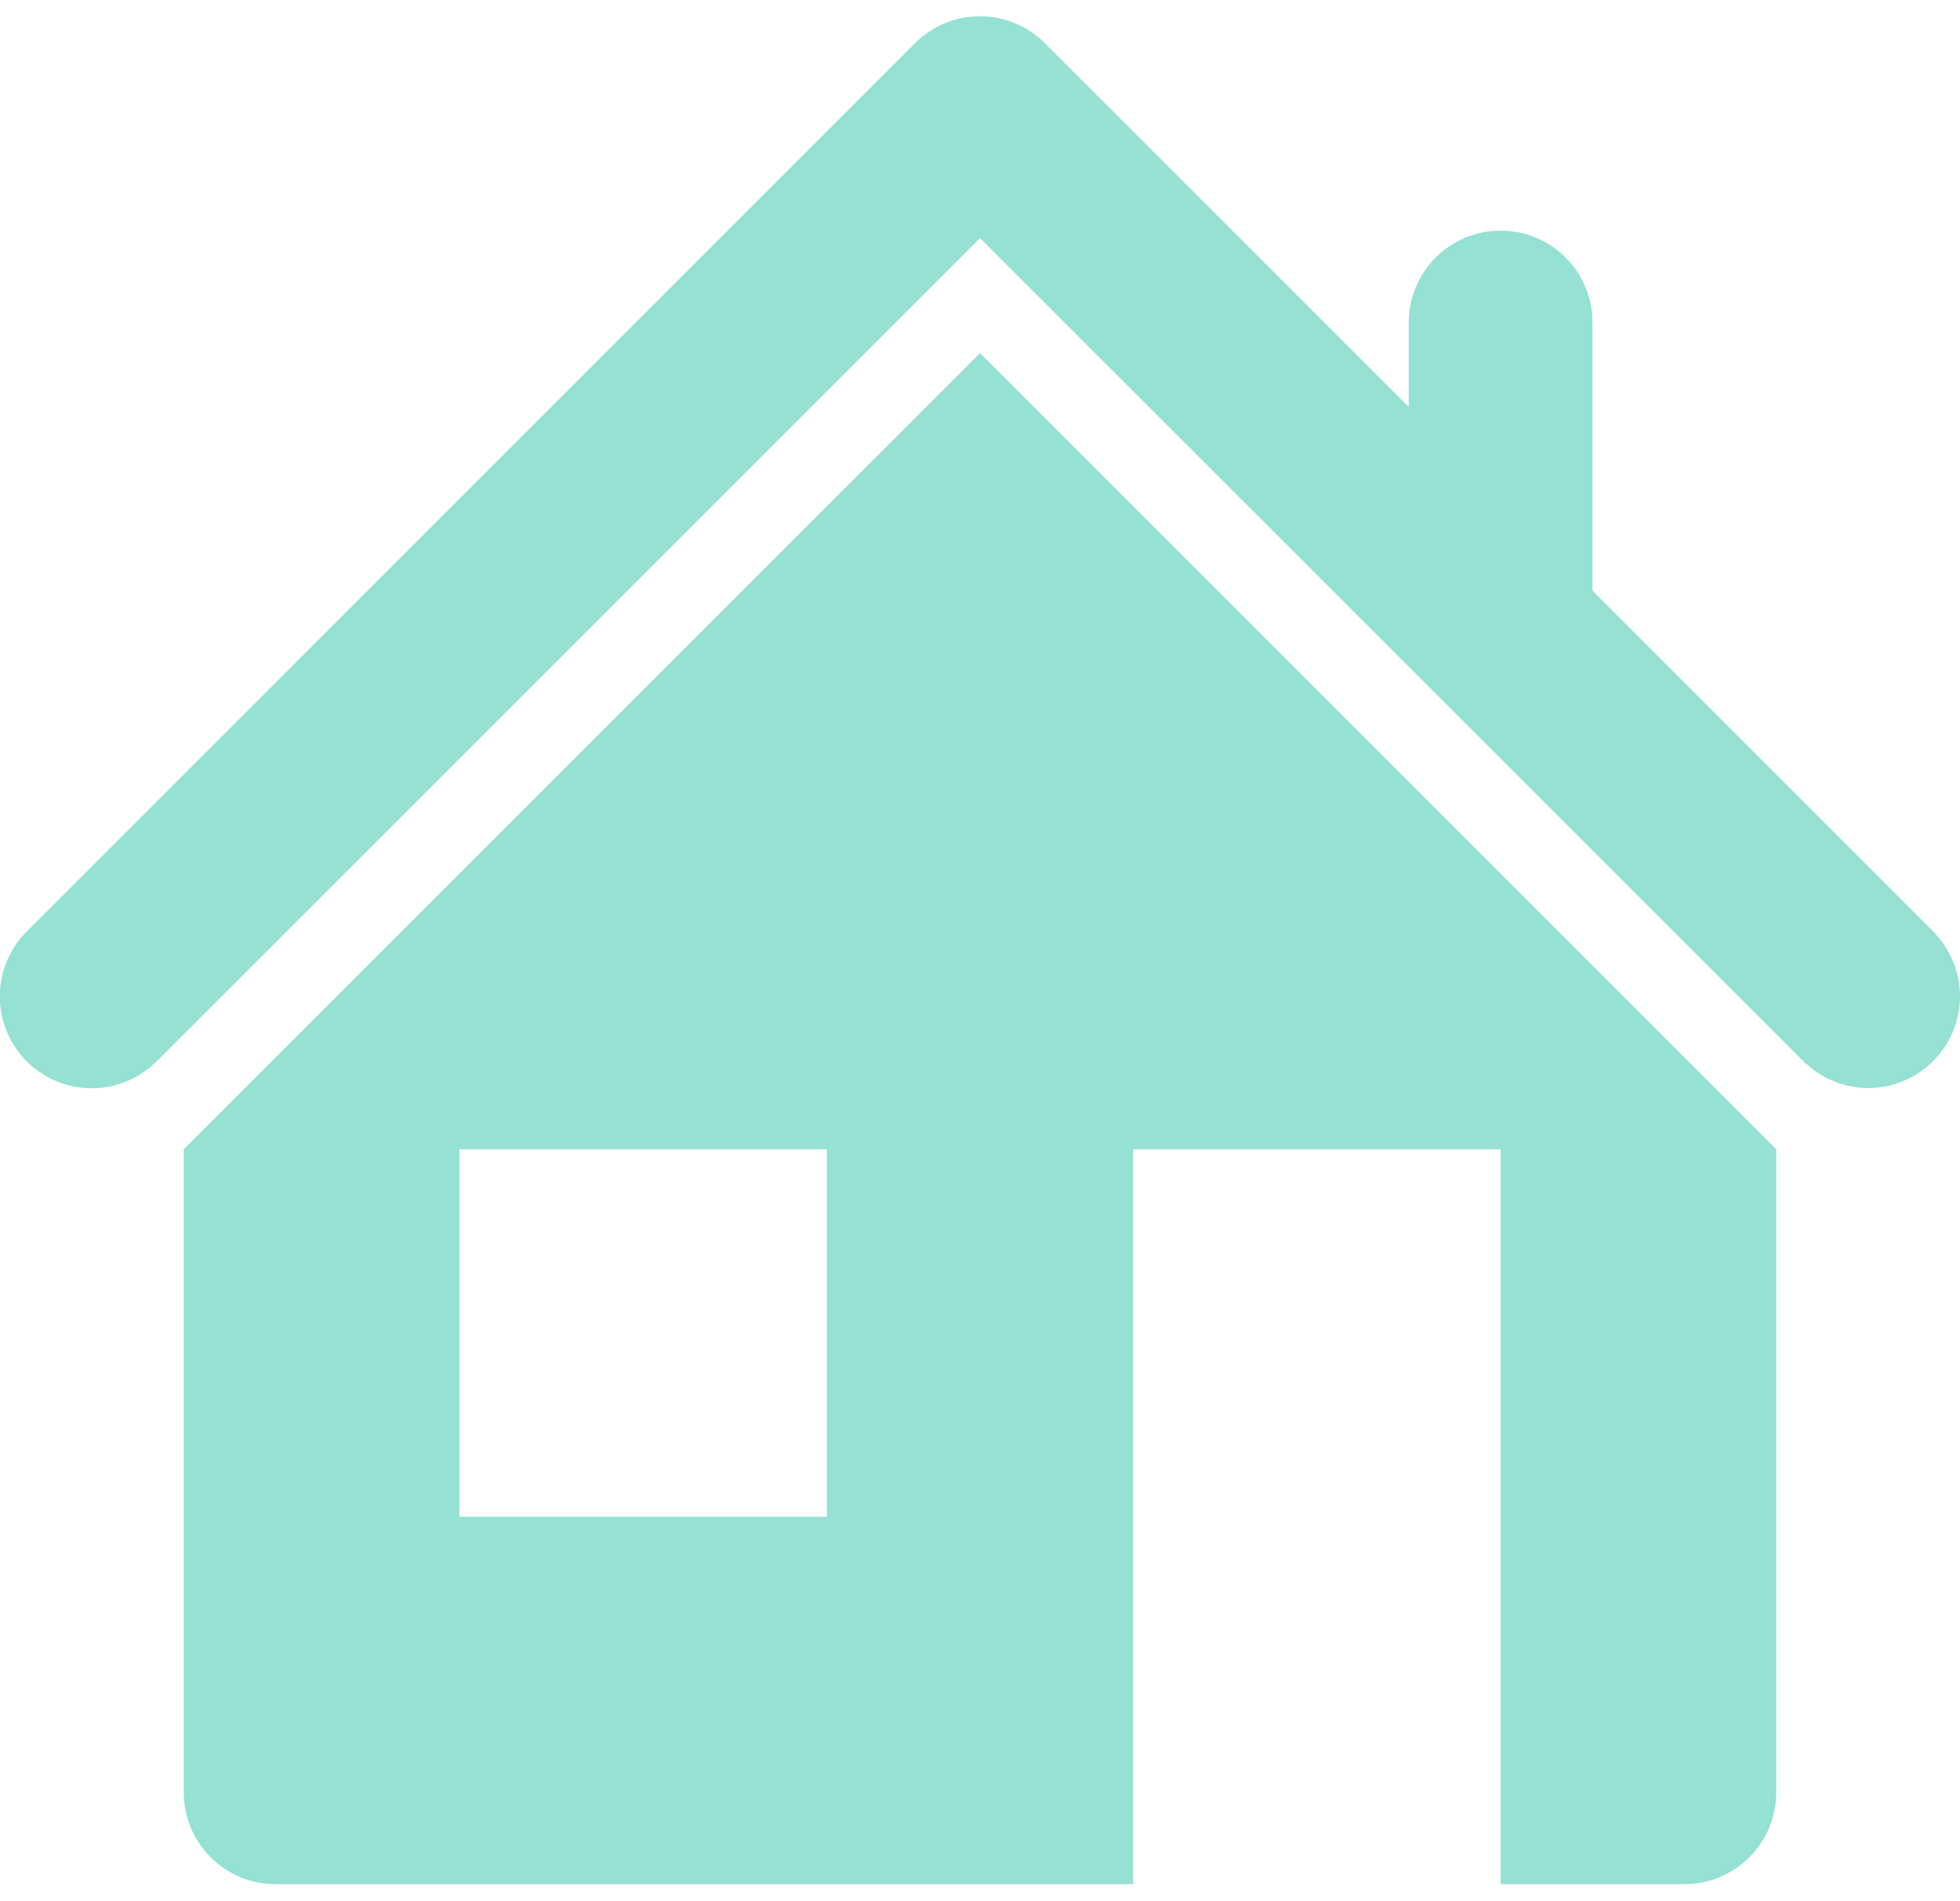
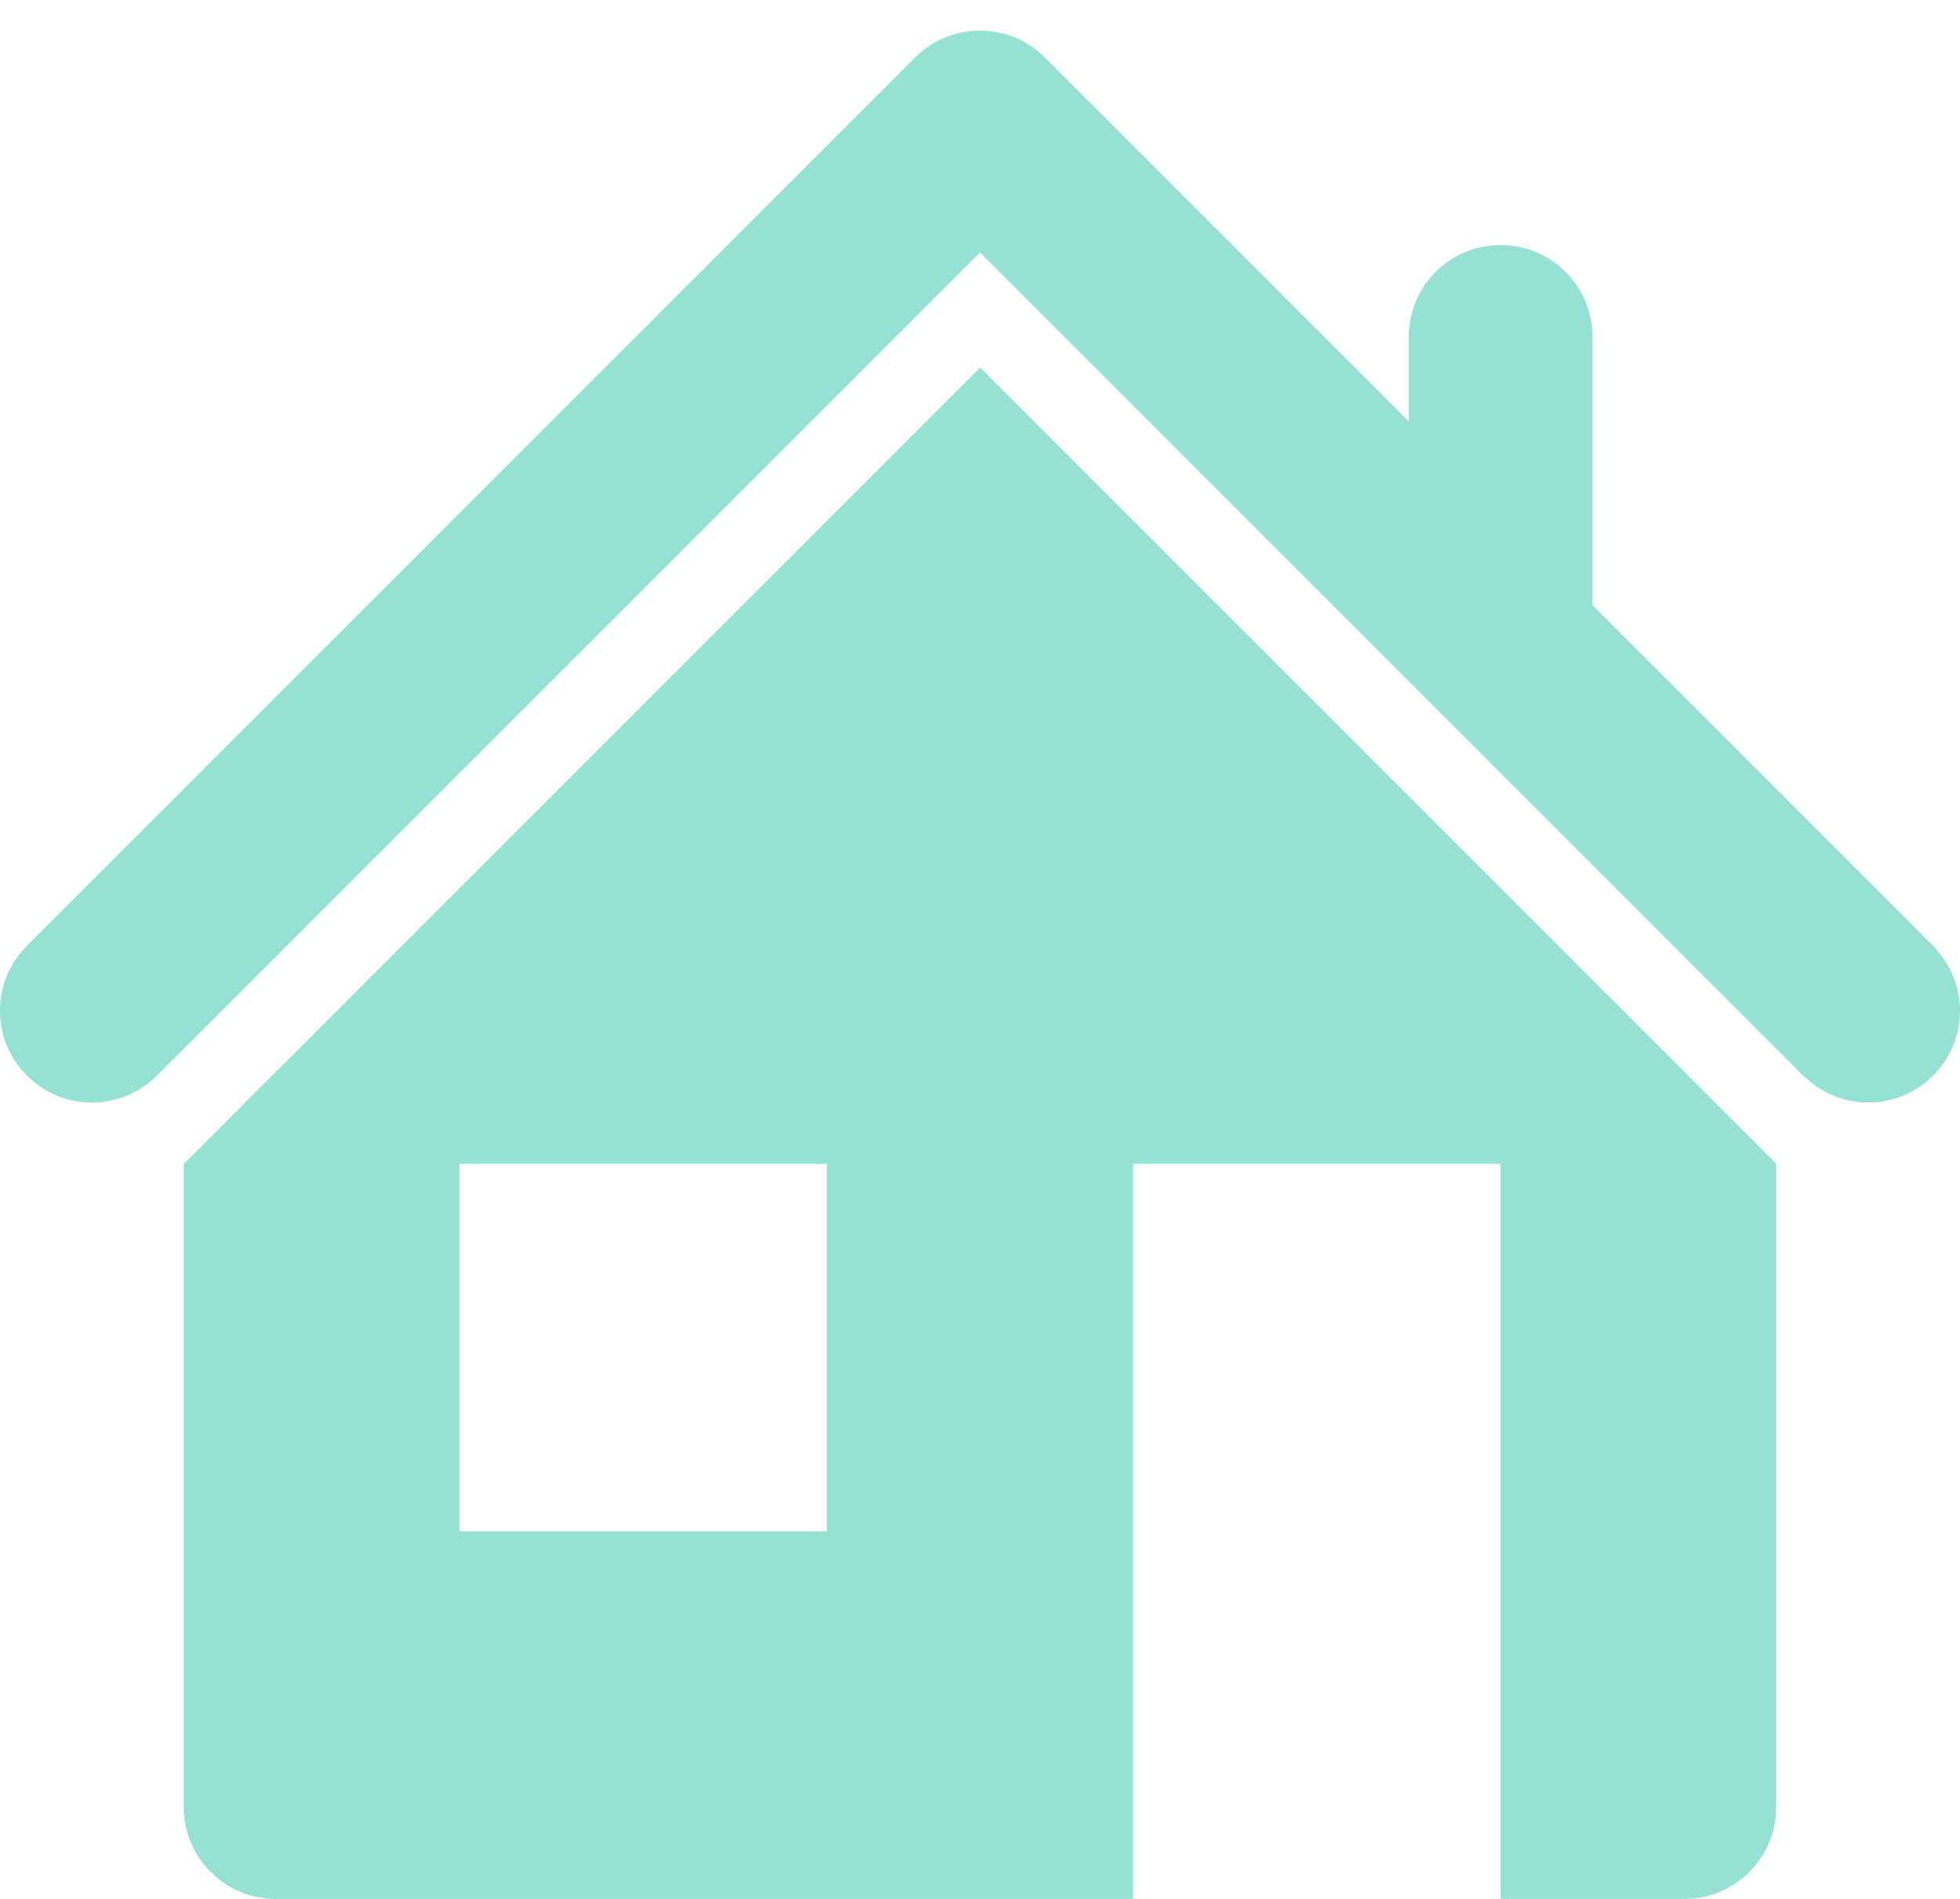
- <svg xmlns="http://www.w3.org/2000/svg" width="33" height="32" viewBox="0 0.273 33 31.453">
-   <svg width="33" height="32" viewBox="2 1.5 32 30.5" fill="#95e1d3">
-     <path fill="#95E1D3" paint-order="stroke fill markers" fill-rule="evenodd" d="M34 17.5a1.5 1.5 0 0 1-1.5 1.5 1.49 1.49 0 0 1-1.02-.406l-.003.004L18.038 5.159 18 5.122 4.554 18.568a1.5 1.5 0 1 1-2.092-2.15L16.918 1.96c.273-.283.656-.46 1.08-.46h.002c.026 0 .052 0 .079.002h.012a1.983 1.983 0 0 1 .072.007c.367.04.694.212.933.468L25 7.877V6.5a1.5 1.5 0 1 1 3 0v4.378l5.598 5.598-.004.004c.25.268.406.625.406 1.02zM31 20v10.5a1.5 1.5 0 0 1-1.5 1.5h-3V20h-6v12h-14A1.5 1.5 0 0 1 5 30.5v-4-2V20L18 7l13 13zm-15.5 0h-6v6h6v-6z" />
-   </svg>
+ <svg xmlns="http://www.w3.org/2000/svg" viewBox="0 0 32 31">
+   <path fill-rule="evenodd" fill="rgb(149, 225, 211)" d="M32.000,16.500 C32.000,17.328 31.328,17.999 30.500,17.999 C30.105,17.999 29.748,17.844 29.480,17.594 L29.477,17.598 L16.038,4.159 L16.038,4.159 L16.000,4.122 L16.000,4.122 L2.554,17.568 L2.553,17.568 C2.282,17.835 1.910,17.999 1.500,17.999 C0.672,17.999 -0.000,17.328 -0.000,16.500 C-0.000,16.075 0.177,15.692 0.461,15.419 L14.919,0.960 C15.192,0.677 15.575,0.500 16.000,0.500 L16.000,0.500 L16.000,0.500 C16.000,0.500 16.000,0.500 16.001,0.500 C16.027,0.500 16.053,0.500 16.080,0.502 C16.084,0.502 16.088,0.503 16.092,0.503 C16.115,0.504 16.137,0.506 16.160,0.508 C16.161,0.508 16.162,0.508 16.164,0.509 C16.531,0.549 16.858,0.721 17.097,0.977 L17.098,0.976 L23.000,6.878 L23.000,5.500 C23.000,4.671 23.671,4.000 24.500,4.000 C25.328,4.000 26.000,4.671 26.000,5.500 L26.000,9.878 L31.598,15.476 L31.594,15.480 C31.844,15.748 32.000,16.105 32.000,16.500 ZM29.000,19.000 L29.000,23.500 L29.000,25.500 L29.000,29.500 C29.000,30.328 28.328,31.000 27.500,31.000 L24.500,31.000 L24.500,19.000 L18.500,19.000 L18.500,31.000 L4.500,31.000 C3.672,31.000 3.000,30.328 3.000,29.500 L3.000,25.500 L3.000,23.500 L3.000,19.000 L16.000,6.000 L29.000,19.000 ZM13.500,19.000 L7.500,19.000 L7.500,25.000 L13.500,25.000 L13.500,19.000 Z" />
</svg>
